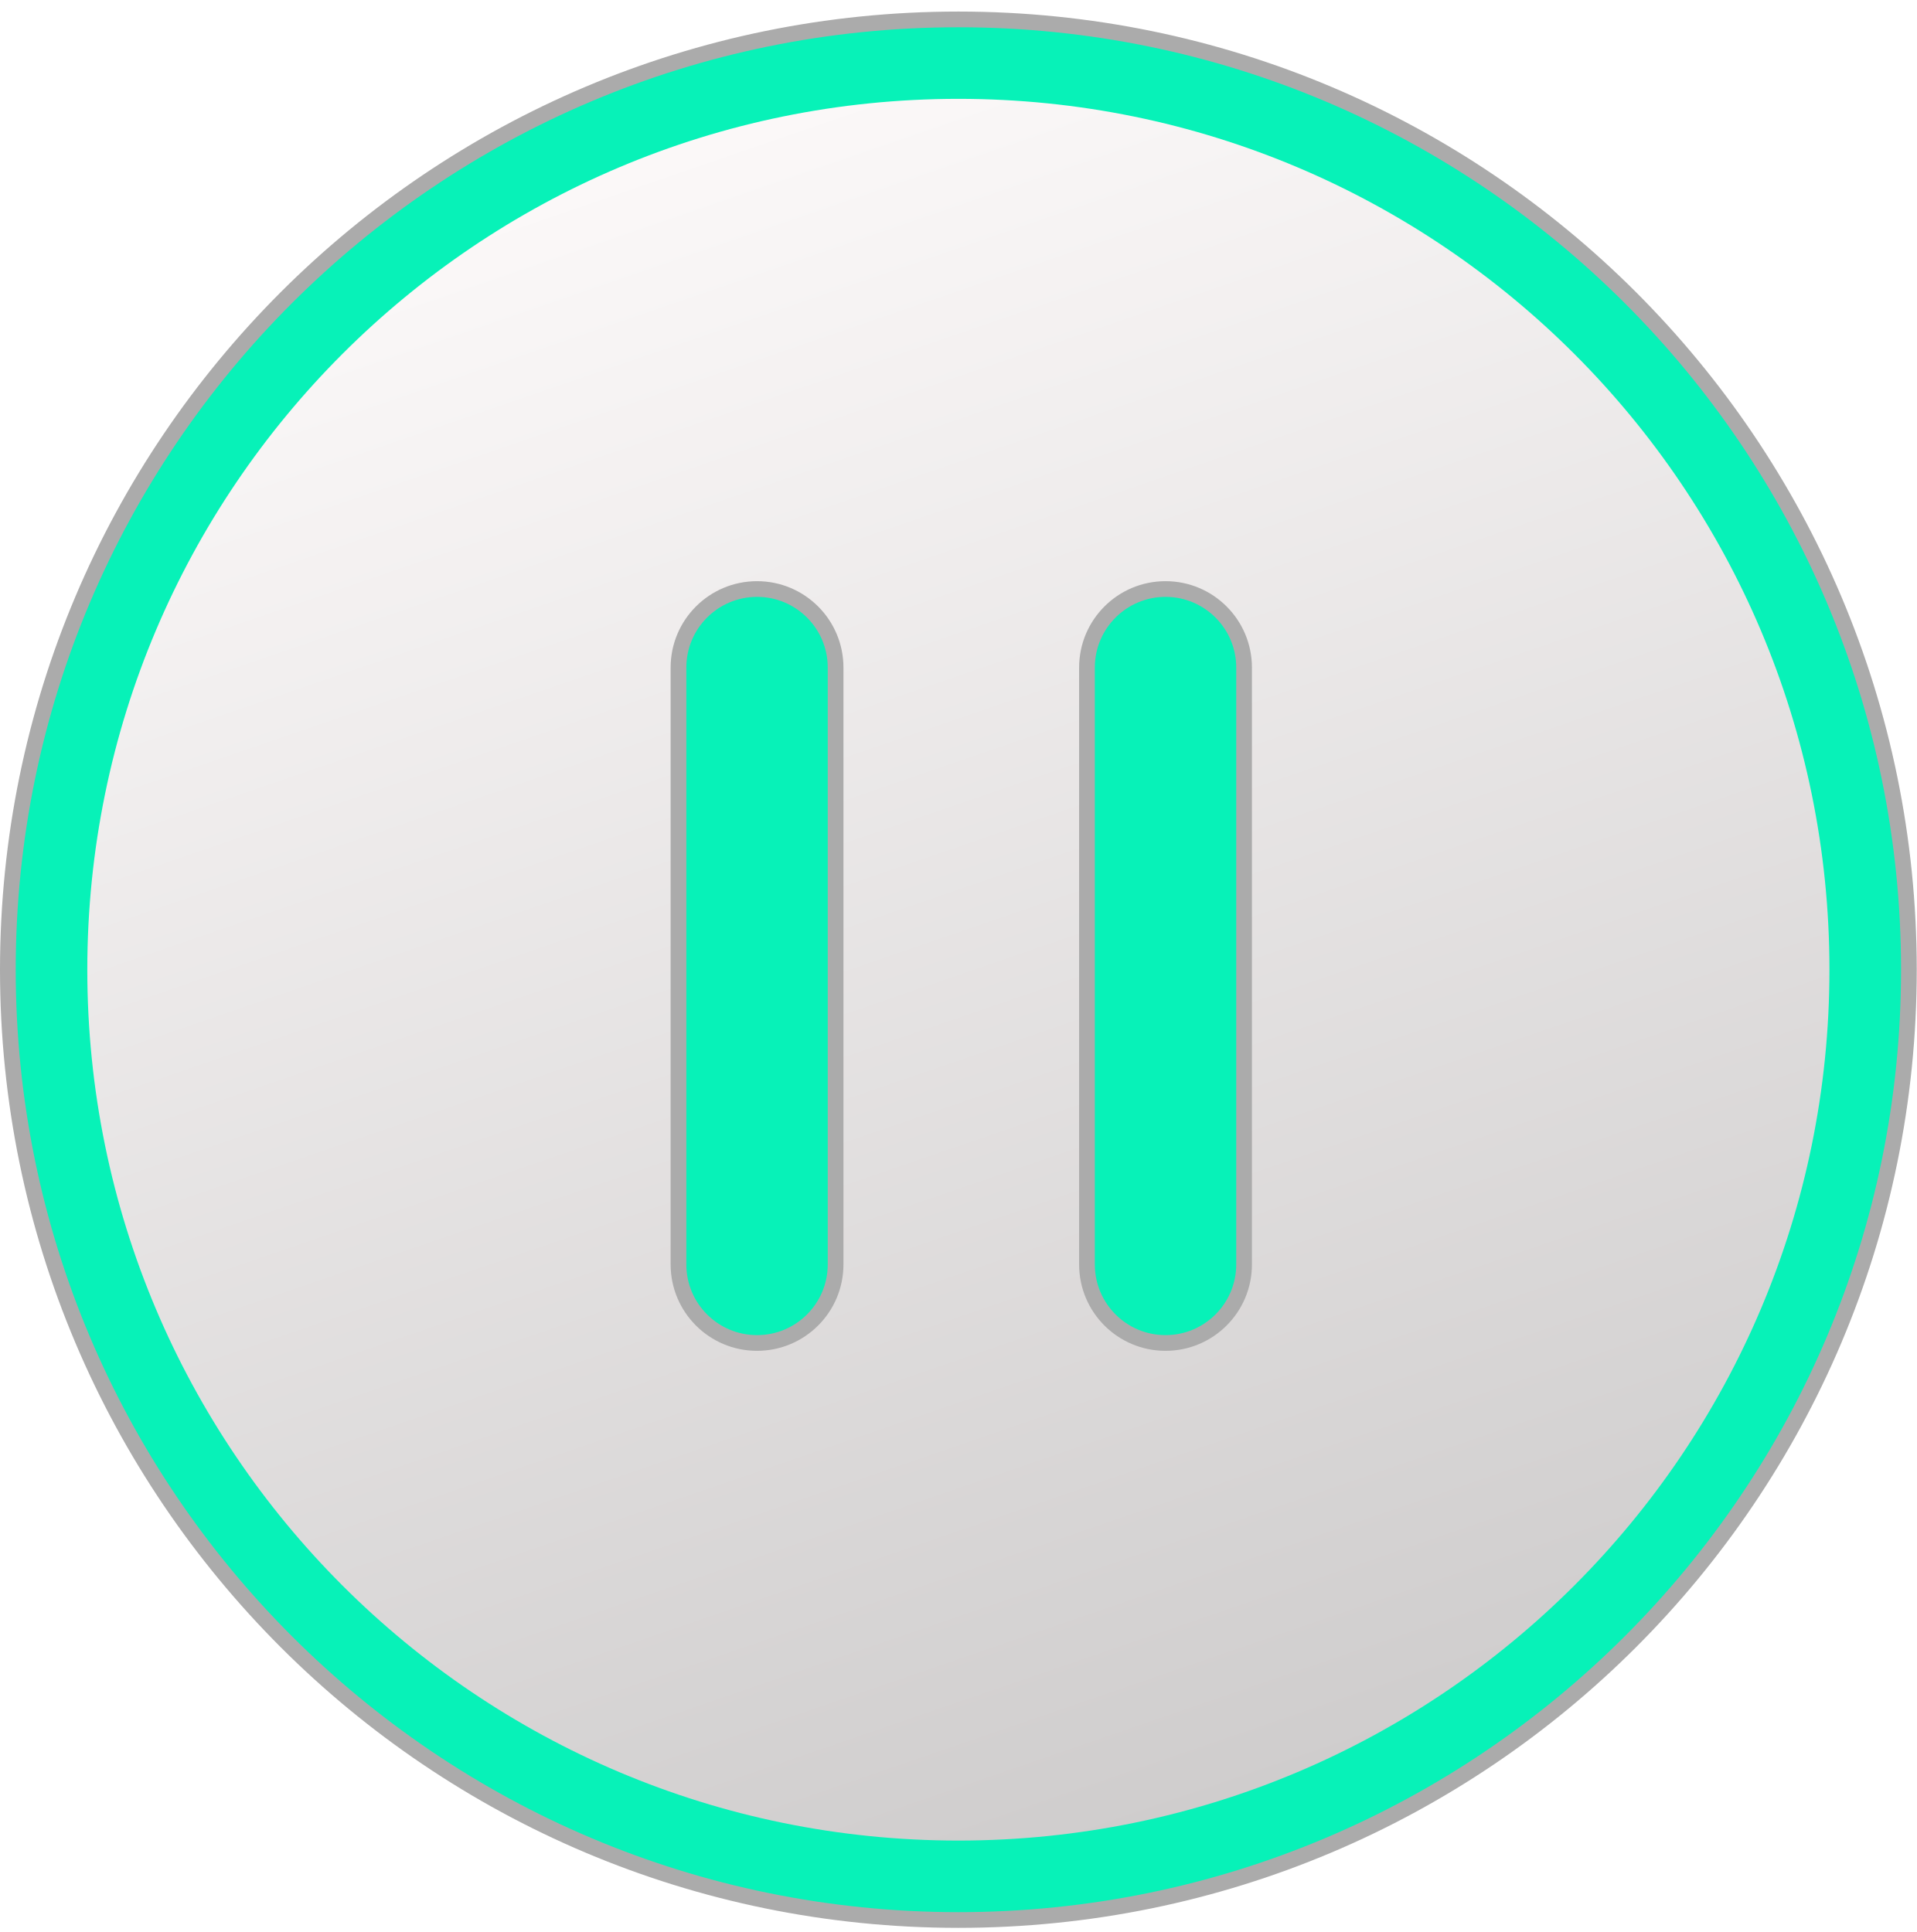
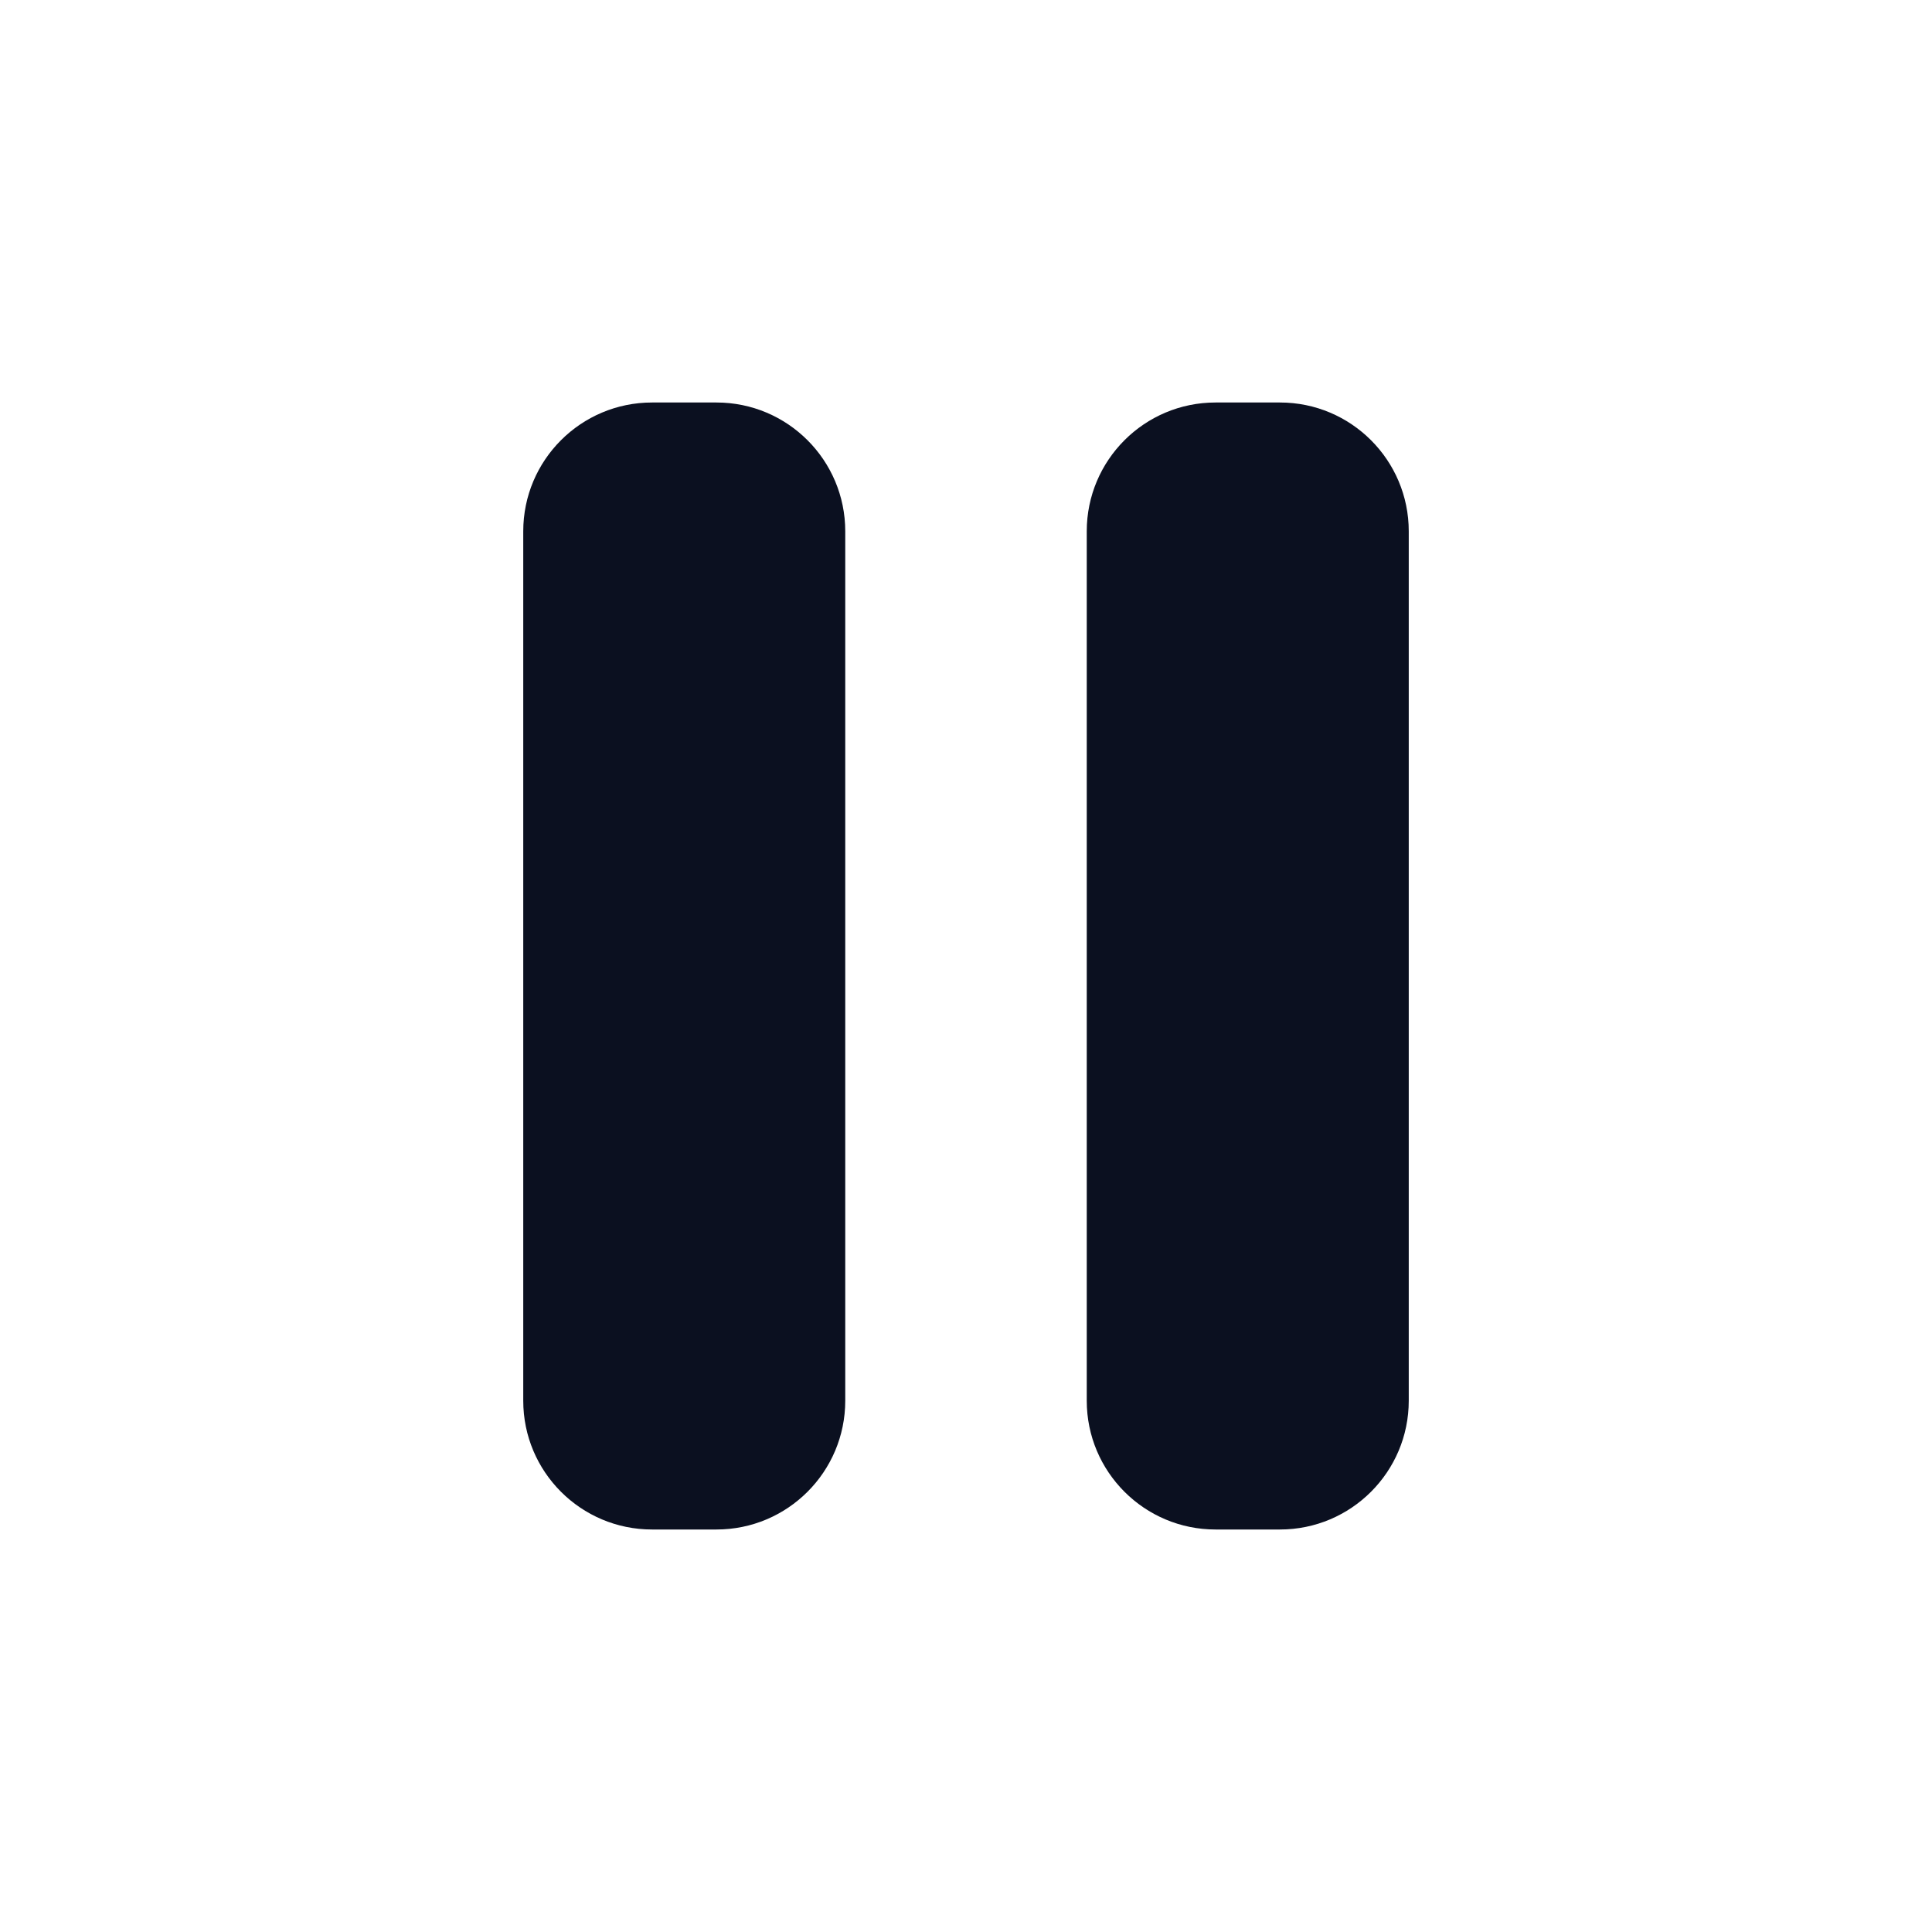
- <svg xmlns="http://www.w3.org/2000/svg" width="122" height="123" viewBox="0 0 122 123" fill="none">
-   <g id="play_button">
-     <circle id="Ellipse 4" cx="61" cy="61.736" r="60.5" fill="#07F2B8" stroke="#ABABAB" style="fill:#07F2B8;fill:color(display-p3 0.028 0.949 0.722);fill-opacity:1;stroke:#ABABAB;stroke:color(display-p3 0.67 0.67 0.67);stroke-opacity:1;" />
-     <circle id="Ellipse 3" cx="61" cy="61.736" r="55.443" fill="url(#paint0_linear_2094_350)" style="" />
-     <g id="pause">
-       <rect id="Rectangle 46" x="43.185" y="37.5" width="10" height="48" rx="5" fill="#07F2B8" stroke="#ABABAB" style="fill:#07F2B8;fill:color(display-p3 0.028 0.949 0.722);fill-opacity:1;stroke:#ABABAB;stroke:color(display-p3 0.67 0.67 0.67);stroke-opacity:1;" />
-       <rect id="Rectangle 47" x="69.185" y="37.5" width="10" height="48" rx="5" fill="#07F2B8" stroke="#ABABAB" style="fill:#07F2B8;fill:color(display-p3 0.028 0.949 0.722);fill-opacity:1;stroke:#ABABAB;stroke:color(display-p3 0.67 0.67 0.67);stroke-opacity:1;" />
-     </g>
-   </g>
-   <defs>
-     <linearGradient id="paint0_linear_2094_350" x1="42.013" y1="10.09" x2="78.848" y2="117.179" gradientUnits="userSpaceOnUse">
-       <stop stop-color="#FBF8F8" style="stop-color:#FBF8F8;stop-color:color(display-p3 0.985 0.974 0.974);stop-opacity:1;" />
-       <stop offset="1" stop-color="#CECCCC" style="stop-color:#CECCCC;stop-color:color(display-p3 0.809 0.8 0.8);stop-opacity:1;" />
-     </linearGradient>
-   </defs>
+ <svg xmlns="http://www.w3.org/2000/svg" width="24" height="24" viewBox="0 0 24 24" fill="none">
+   <rect x="6.5" y="5" width="4" height="14" rx="1.6" fill="#0B1020" />
+   <rect x="13.5" y="5" width="4" height="14" rx="1.6" fill="#0B1020" />
</svg>
